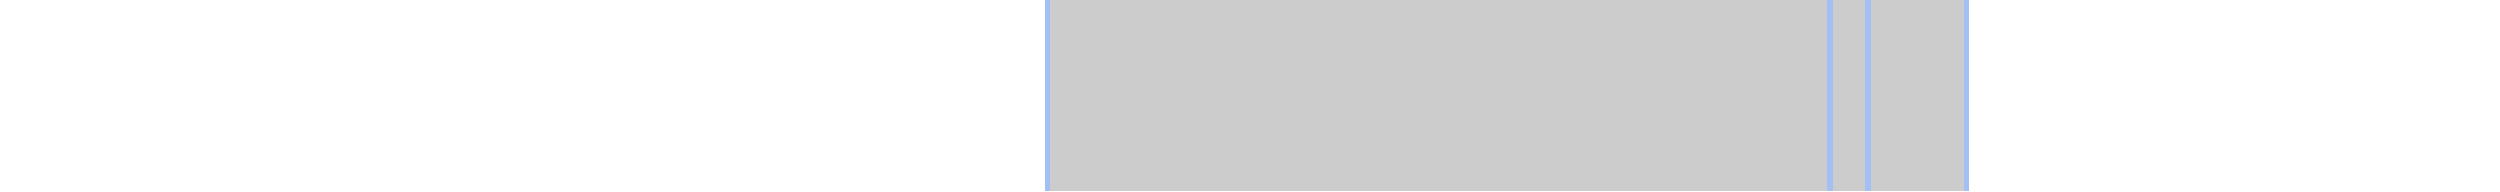
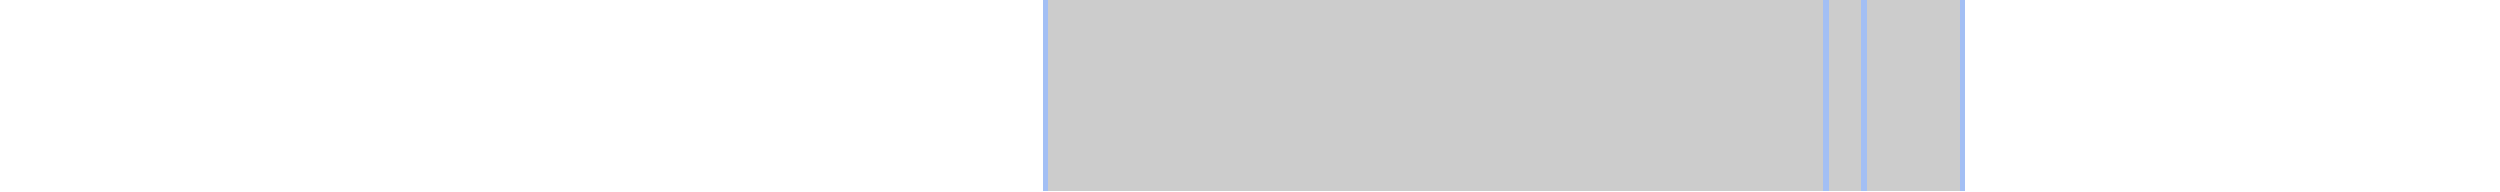
- <svg xmlns="http://www.w3.org/2000/svg" viewBox="0 0 457 35" shape-rendering="crispEdges">
+ <svg xmlns="http://www.w3.org/2000/svg" viewBox="0 0 458 35" shape-rendering="crispEdges">
  <rect y="0" x="191" width="169" height="35" fill="#cccccc" />
  <rect y="0" x="191" width="1" height="35" fill="#eecccc" />
  <rect y="0" x="334" width="1" height="35" fill="#eecccc" />
  <rect y="0" x="341" width="1" height="35" fill="#eecccc" />
  <rect y="0" x="359" width="1" height="35" fill="#eecccc" />
  <rect y="0" x="191" width="1" height="35" fill="#a3bff4" />
  <rect y="0" x="334" width="1" height="35" fill="#a3bff4" />
  <rect y="0" x="341" width="1" height="35" fill="#a3bff4" />
  <rect y="0" x="359" width="1" height="35" fill="#a3bff4" />
</svg>
